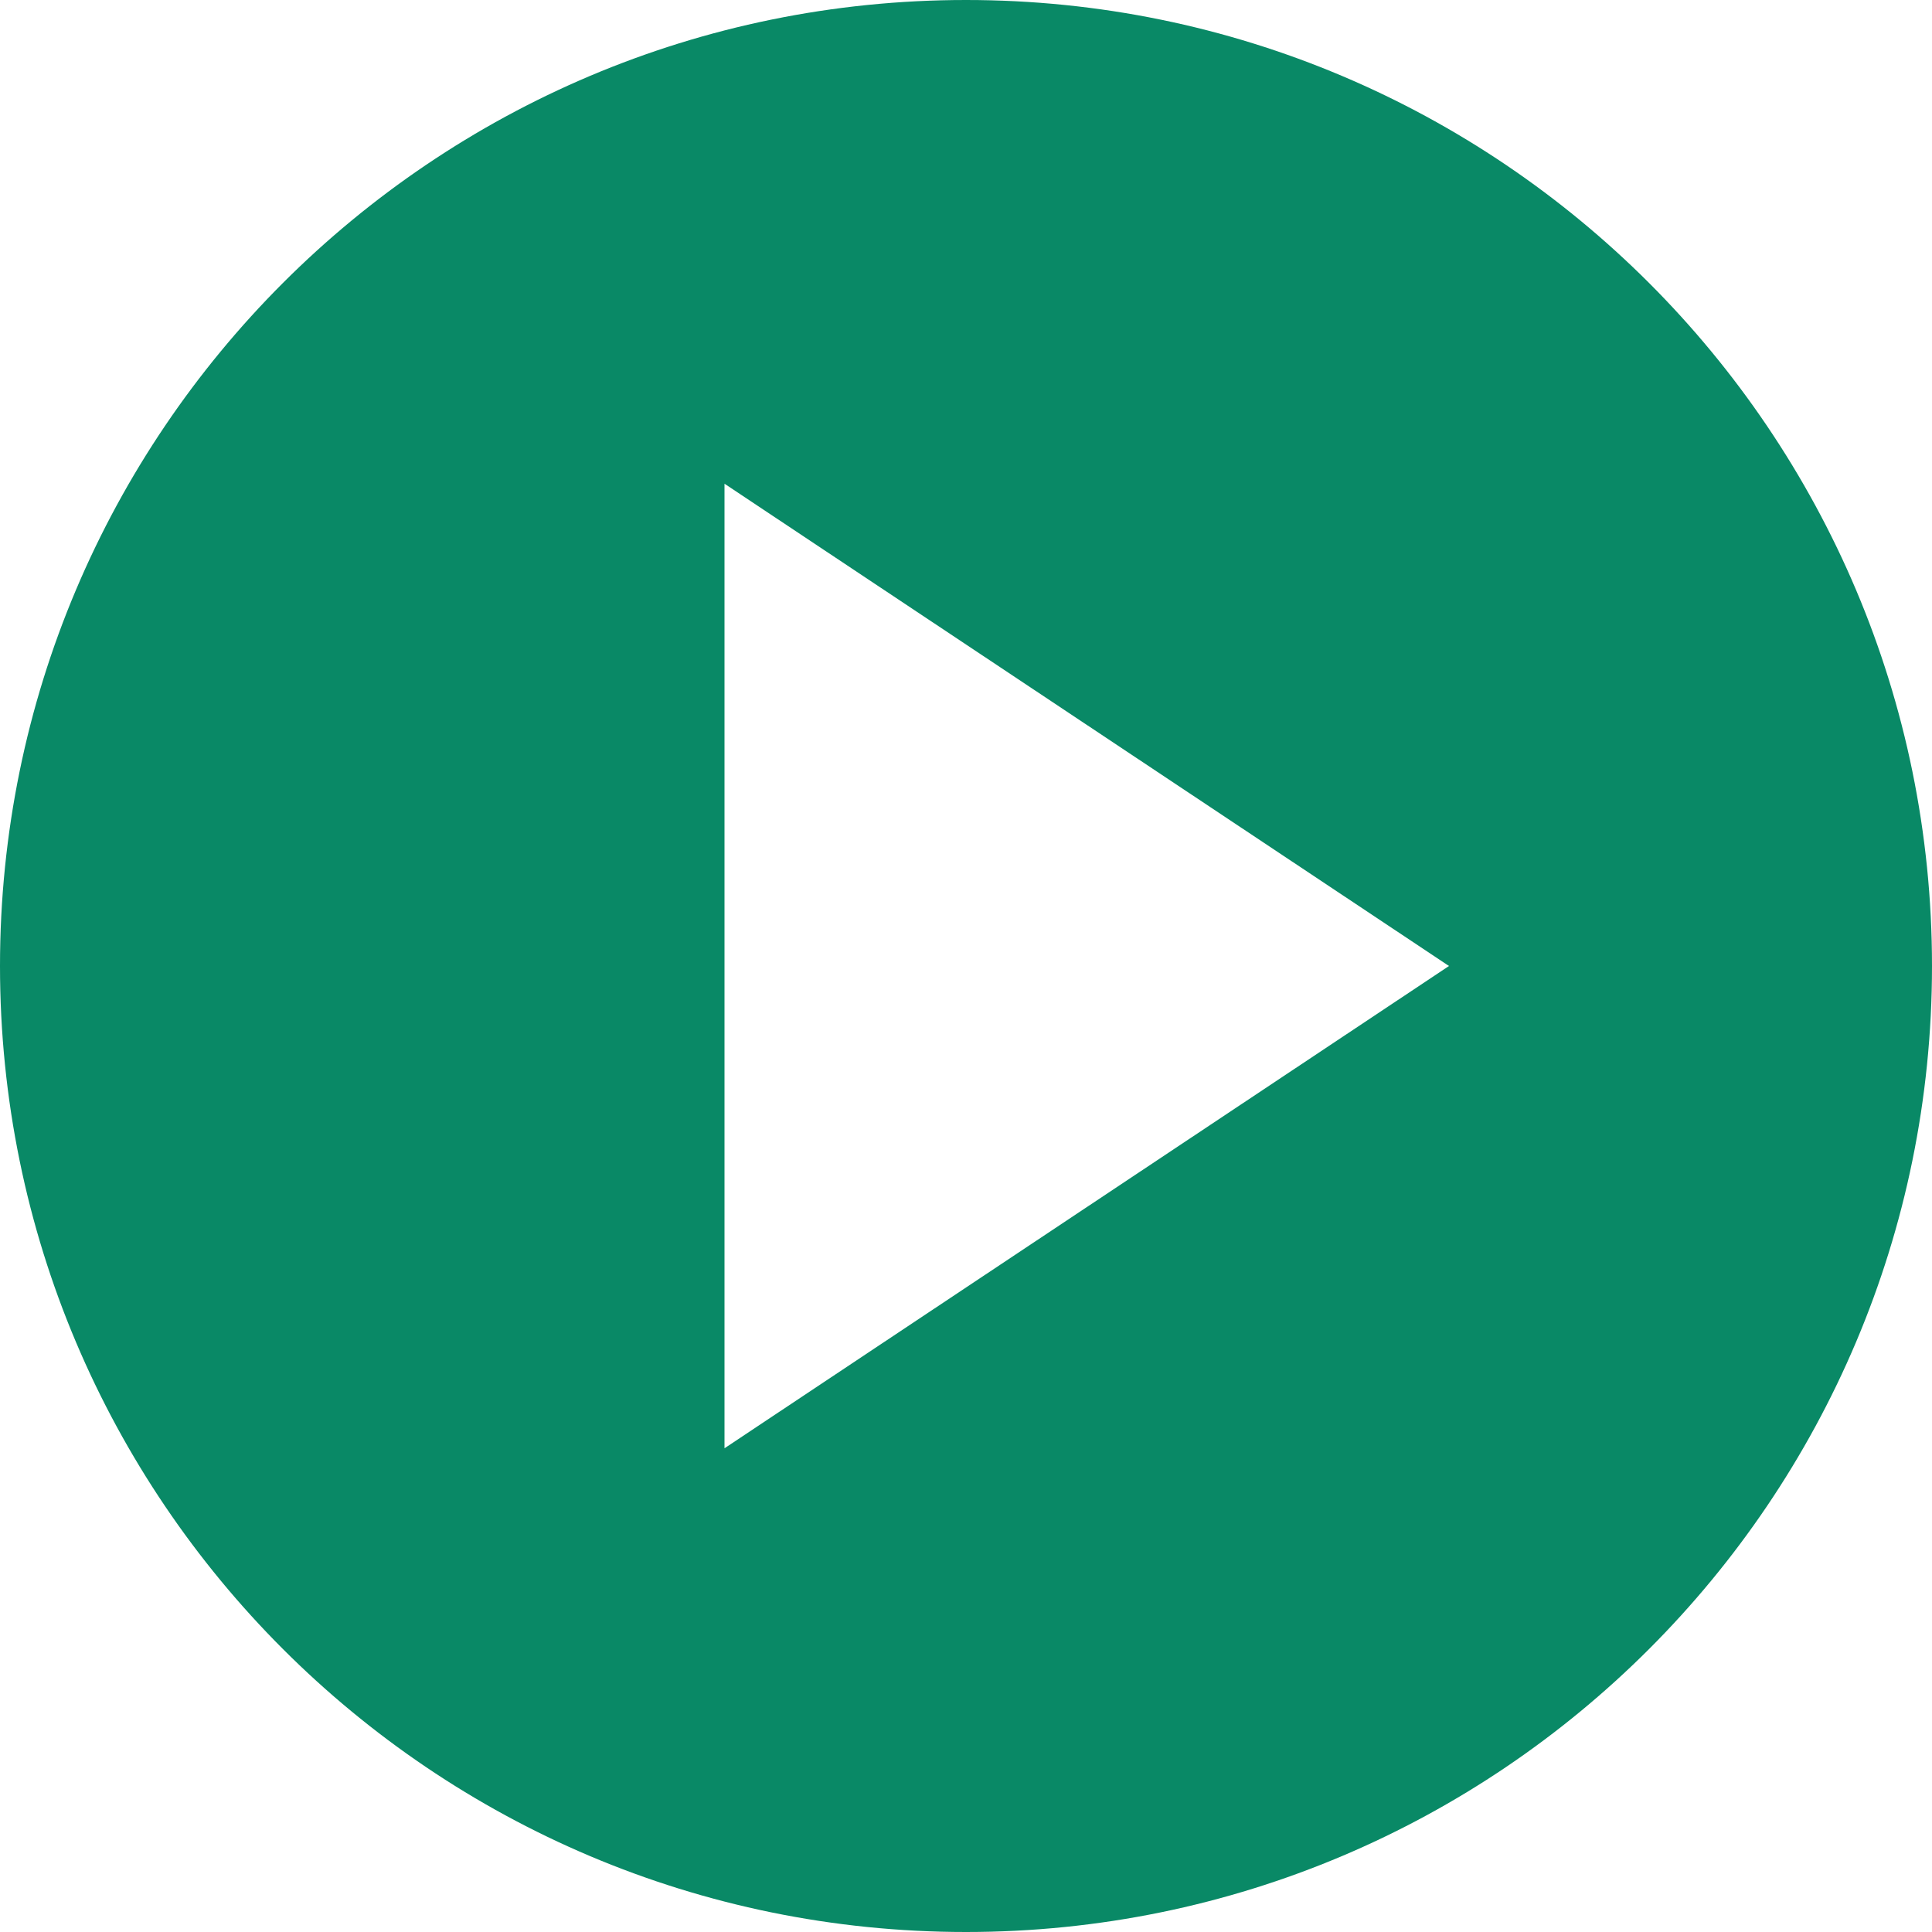
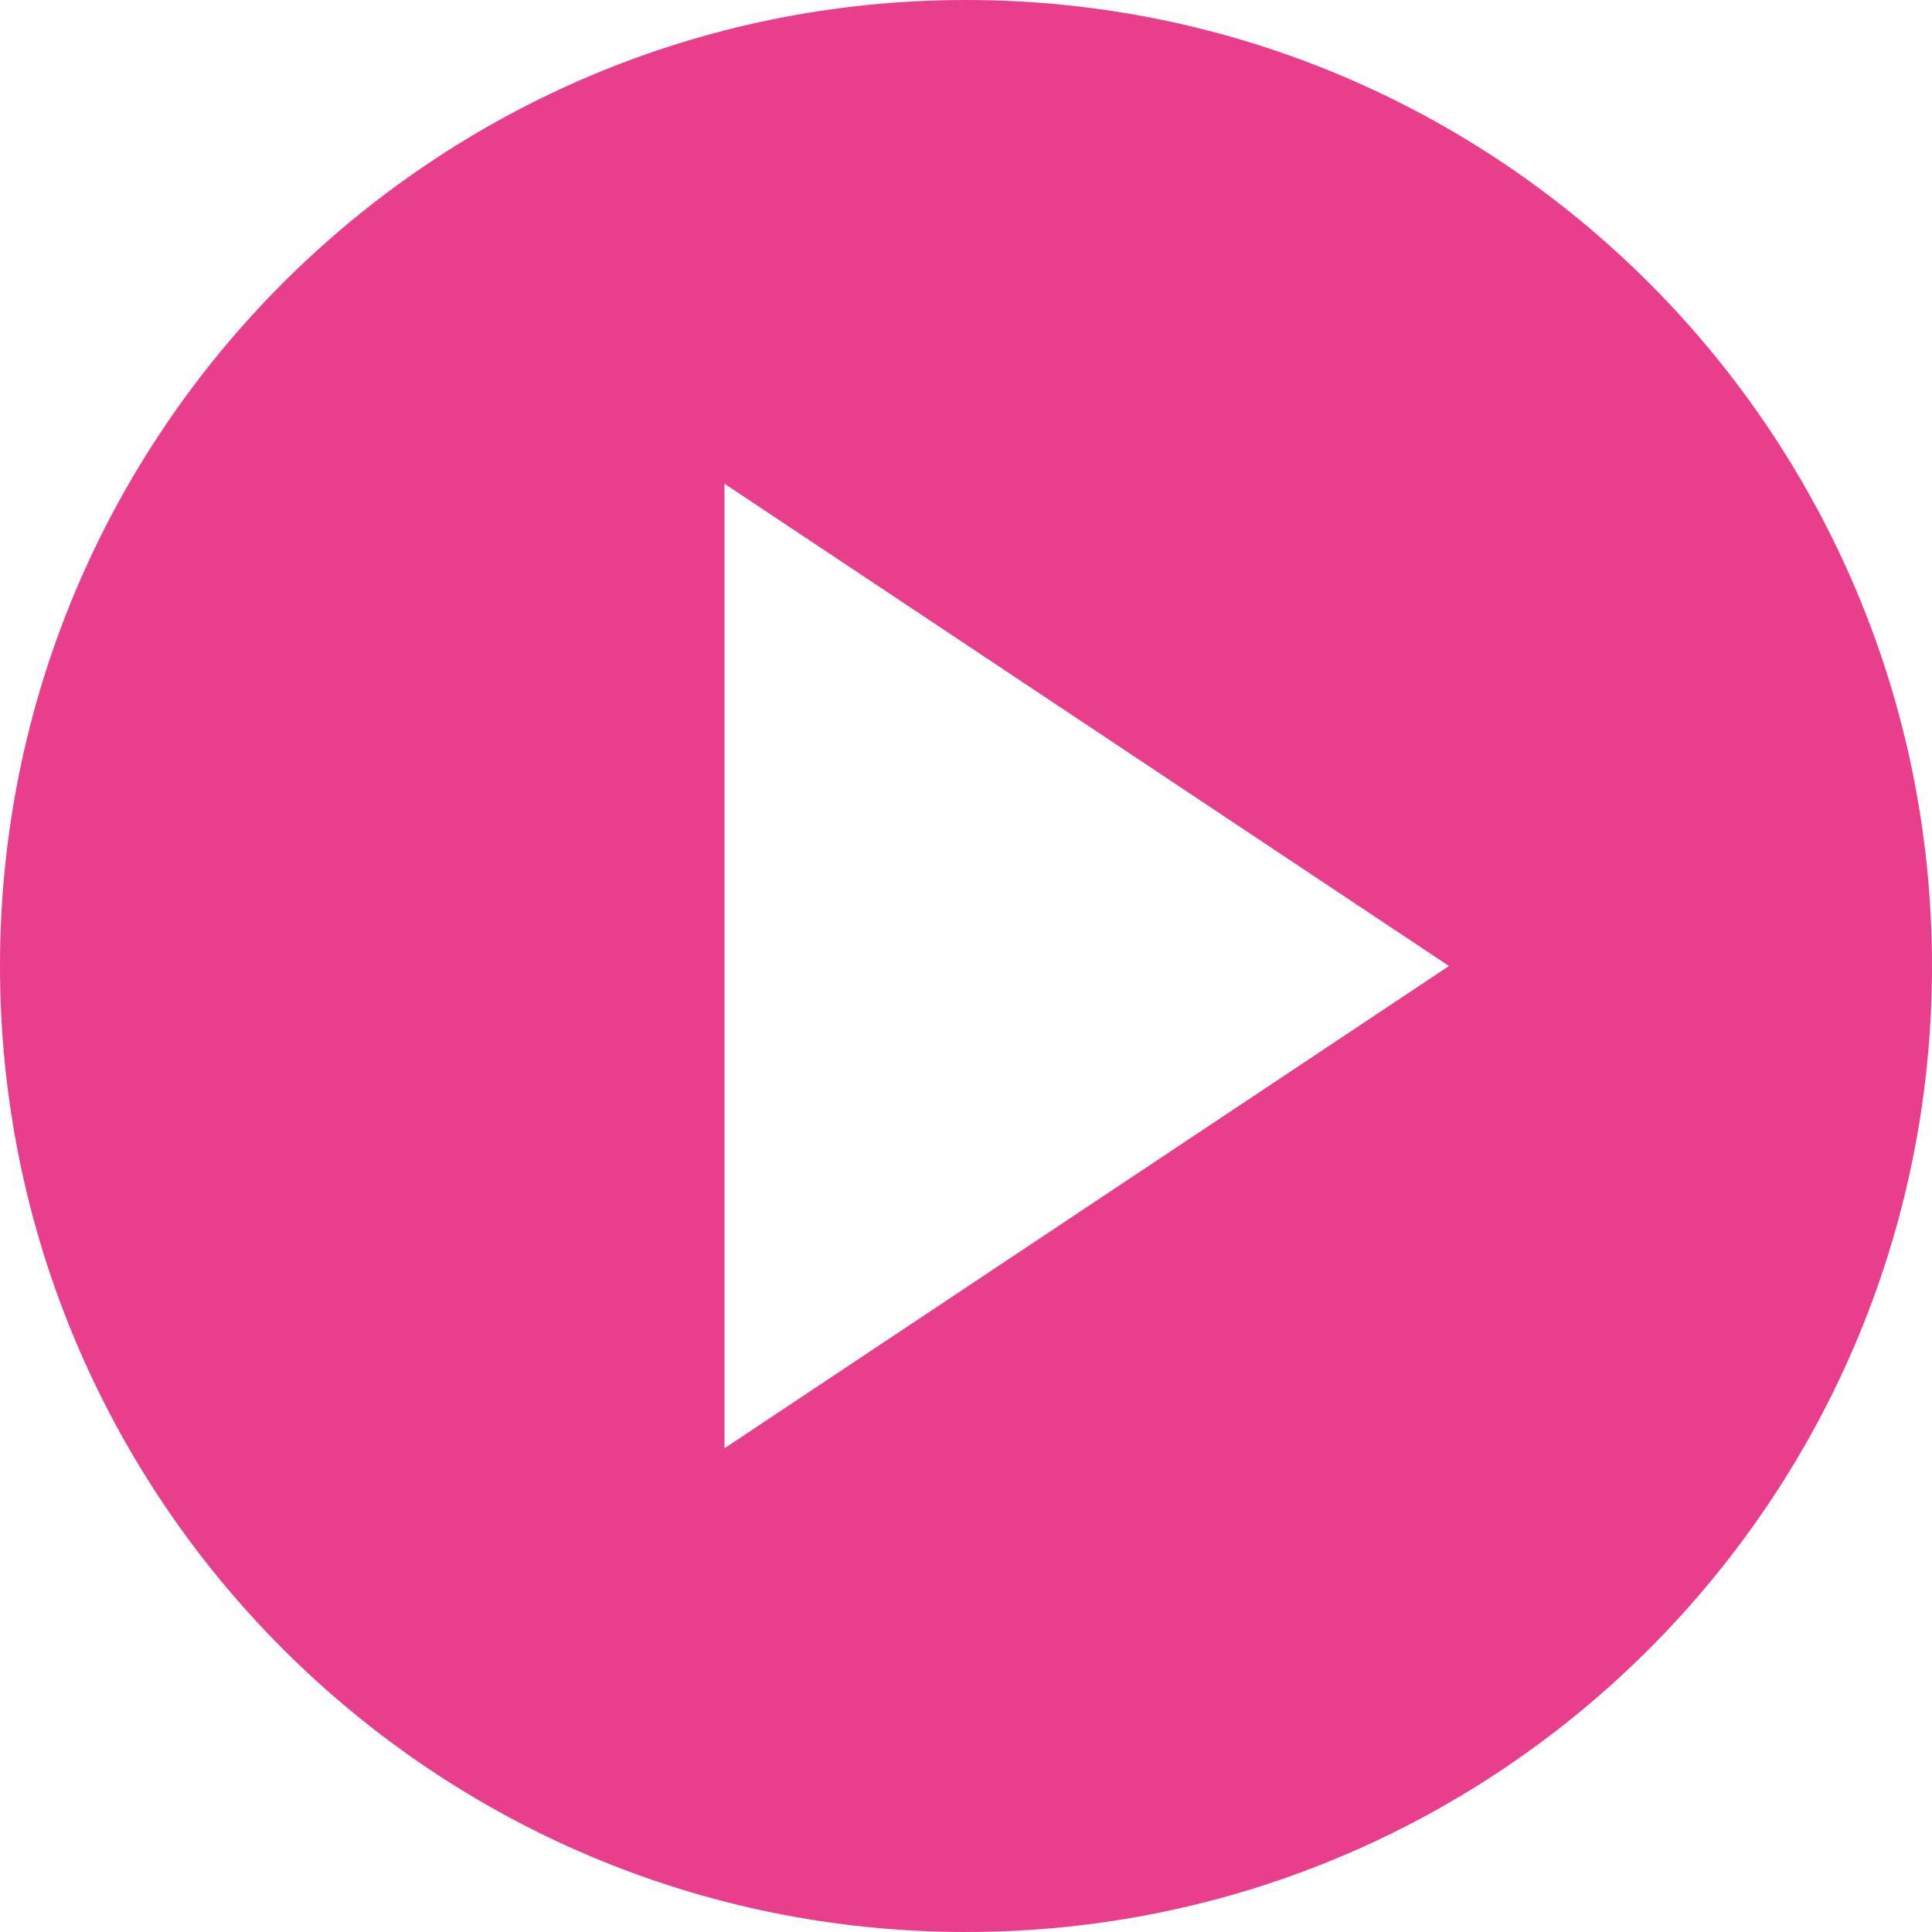
- <svg xmlns="http://www.w3.org/2000/svg" id="play-icon" version="1.1" height="50" width="50" fill="#098966" viewBox="0 0 1200 1200">
+ <svg xmlns="http://www.w3.org/2000/svg" id="play-icon" version="1.1" height="50" width="50" fill="#e83e8c" viewBox="0 0 1200 1200">
  <path d="M 600,1200 C 268.65,1200 0,931.35 0,600 0,268.65 268.65,0 600,0 c 331.35,0 600,268.65 600,600 0,331.35 -268.65,600 -600,600 z M 450,300.45 450,899.55 900,600 450,300.45 z" id="path16995" />
</svg>
